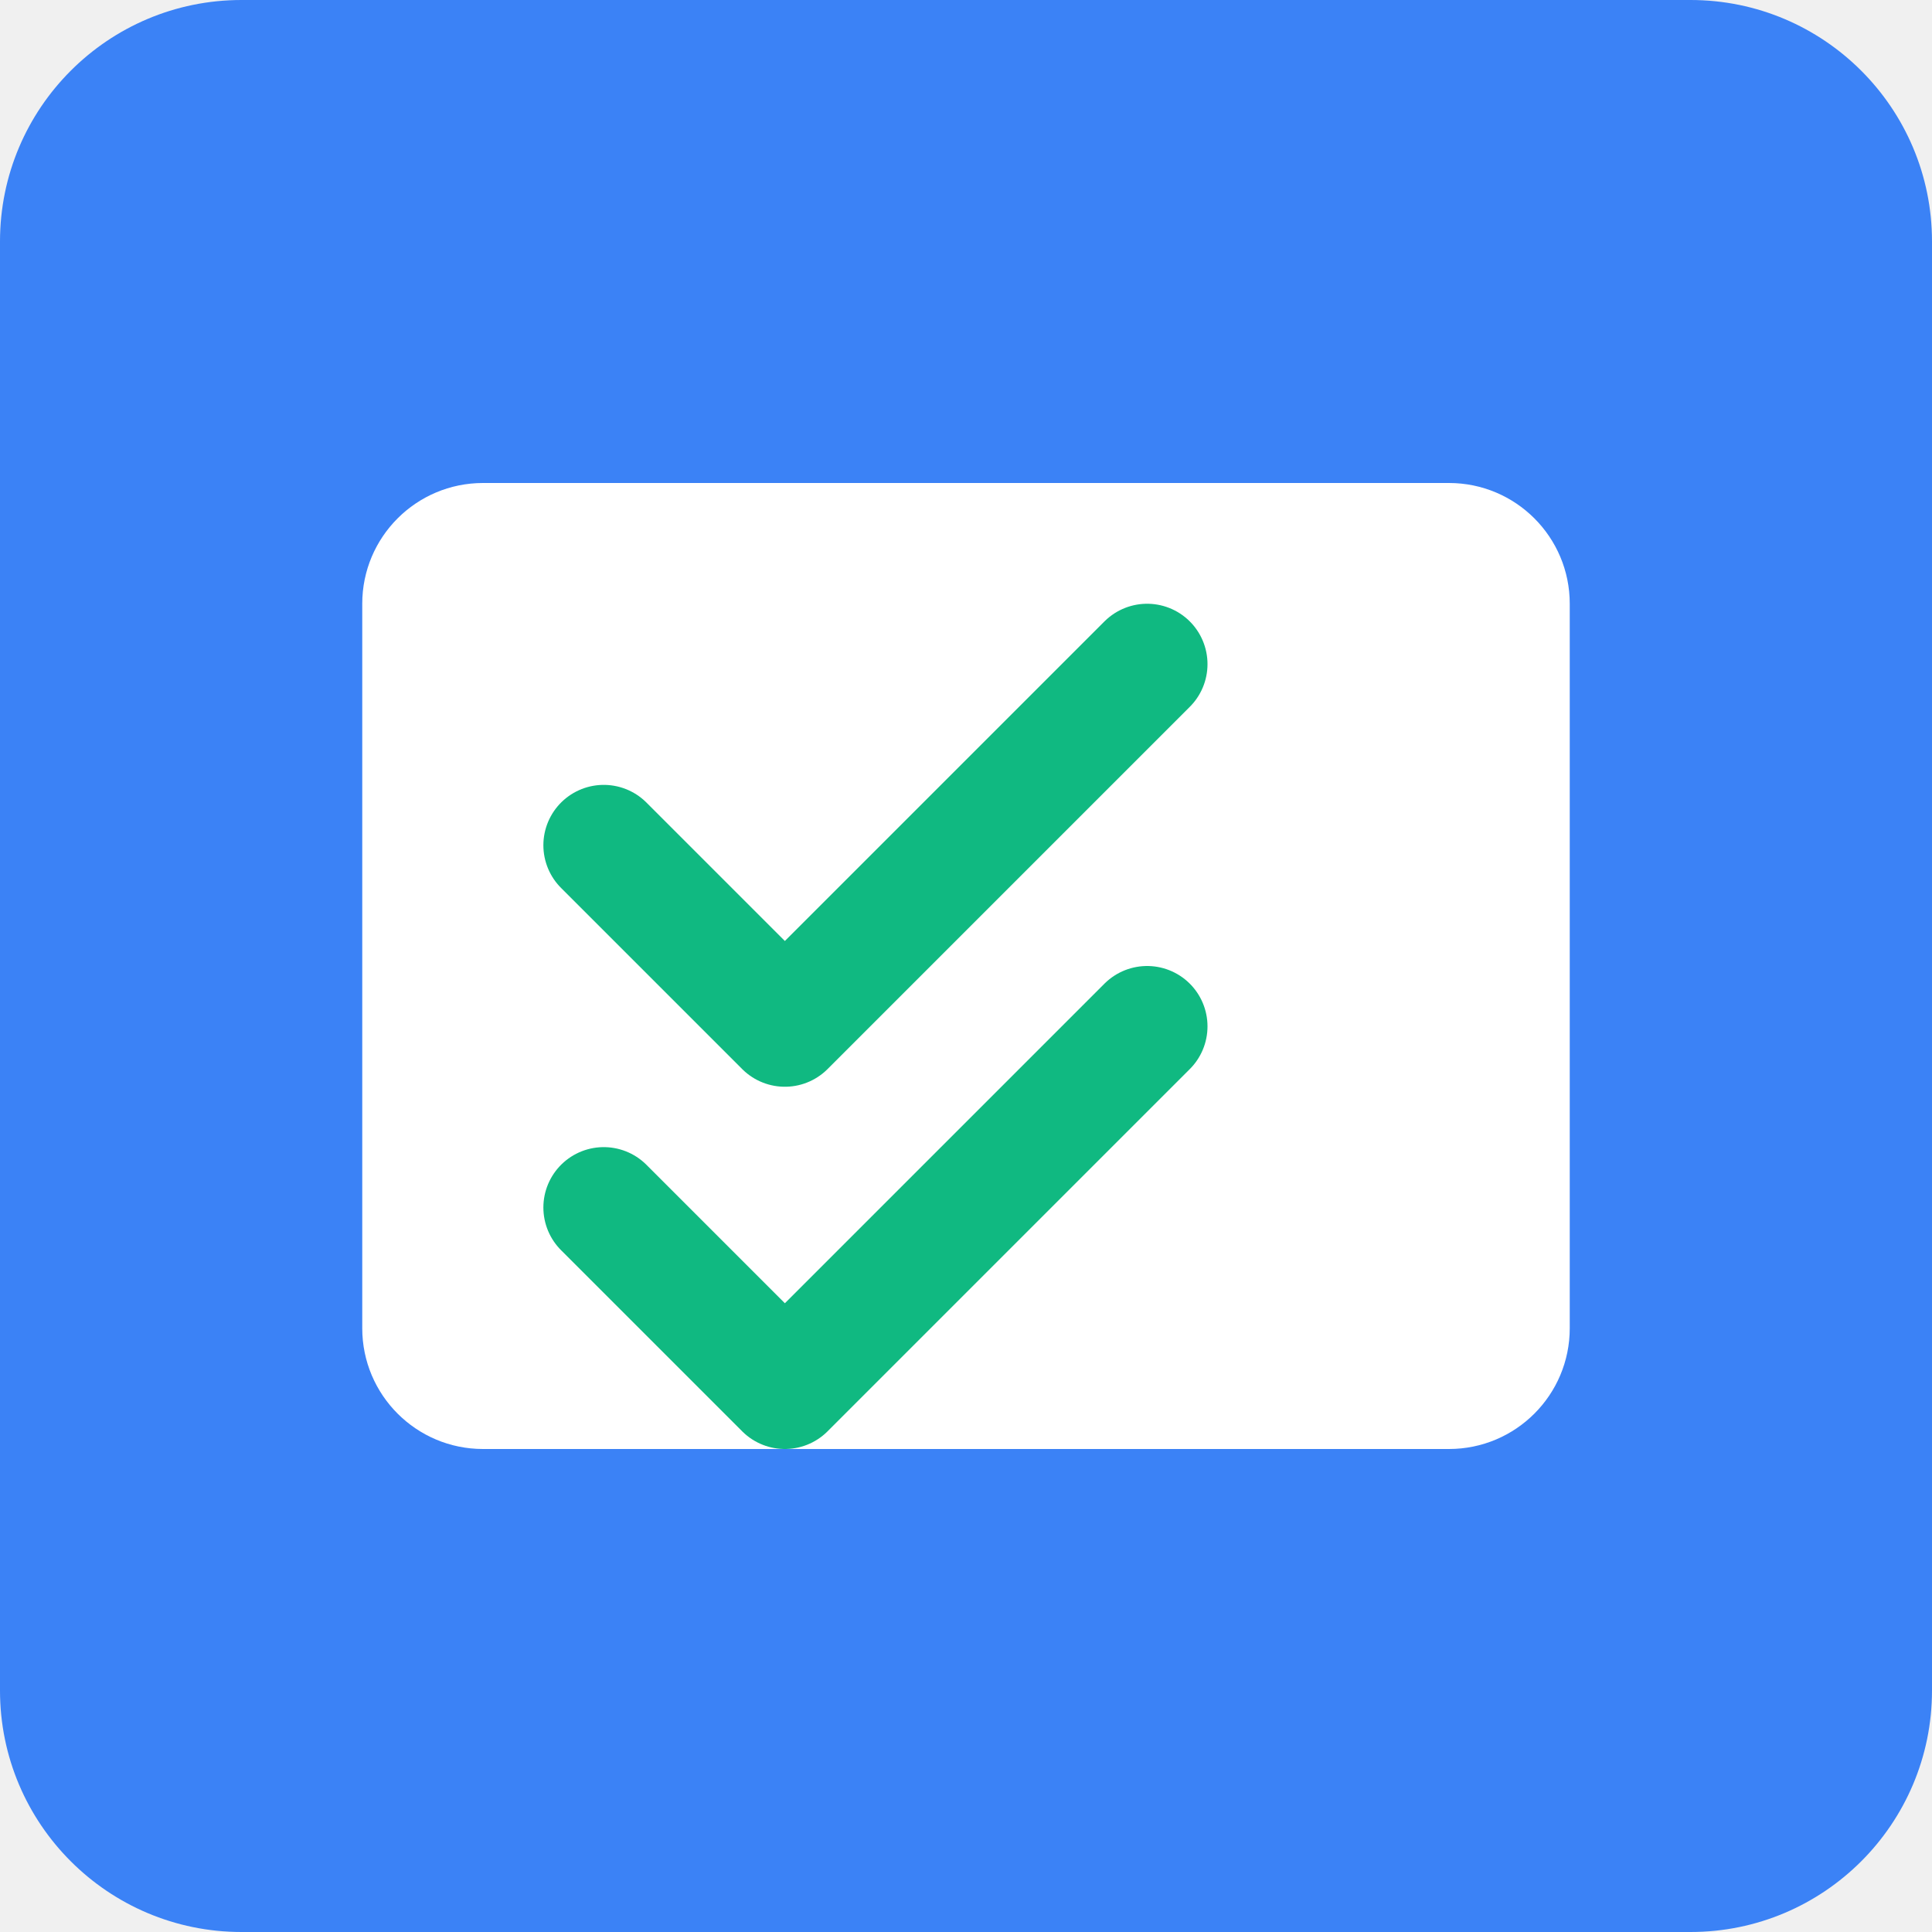
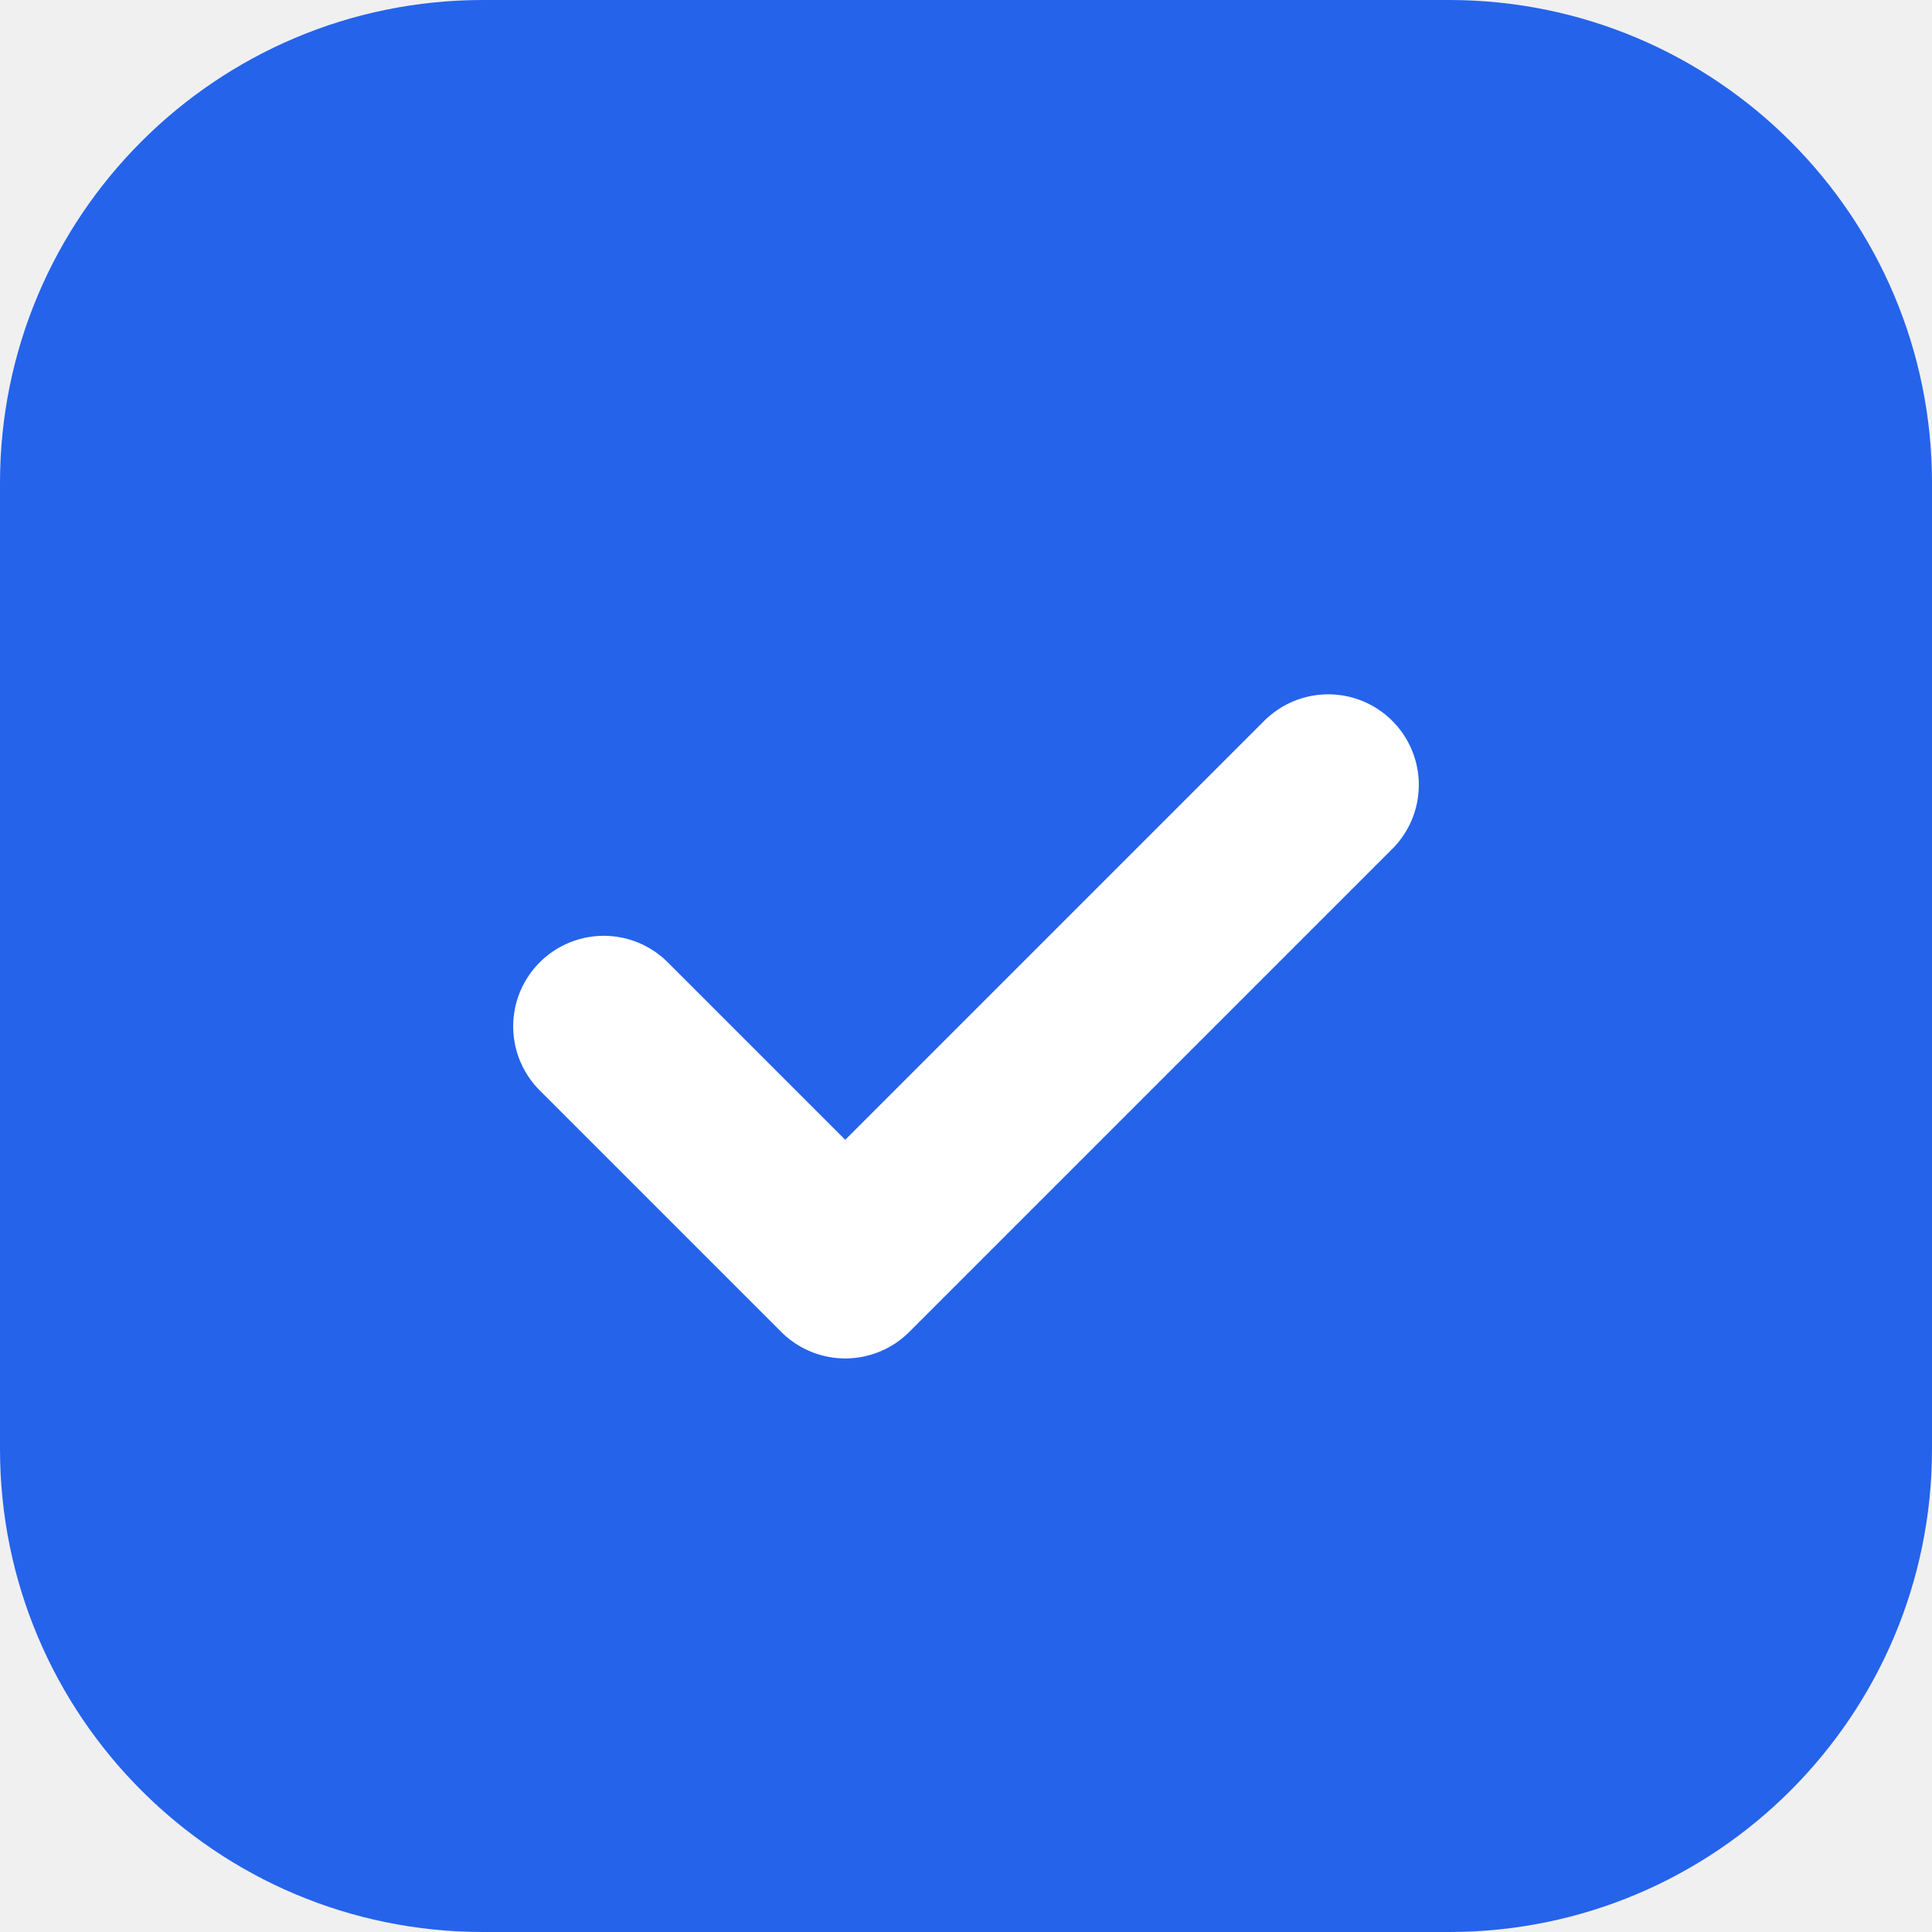
<svg xmlns="http://www.w3.org/2000/svg" viewBox="0 0 32 32">
-   <rect width="32" height="32" fill="#3b82f6" rx="4" />
-   <rect x="6" y="8" width="20" height="16" fill="white" rx="2" />
-   <path d="M10 14l3 3 6-6" stroke="#10b981" stroke-width="2" fill="none" stroke-linecap="round" stroke-linejoin="round" />
-   <path d="M10 20l3 3 6-6" stroke="#10b981" stroke-width="2" fill="none" stroke-linecap="round" stroke-linejoin="round" />
+   <rect width="32" height="32" rx="8" fill="#2563eb" />
+   <path d="M10 17l4 4 8-8" fill="none" stroke="#fff" stroke-width="3" stroke-linecap="round" stroke-linejoin="round" />
</svg>
